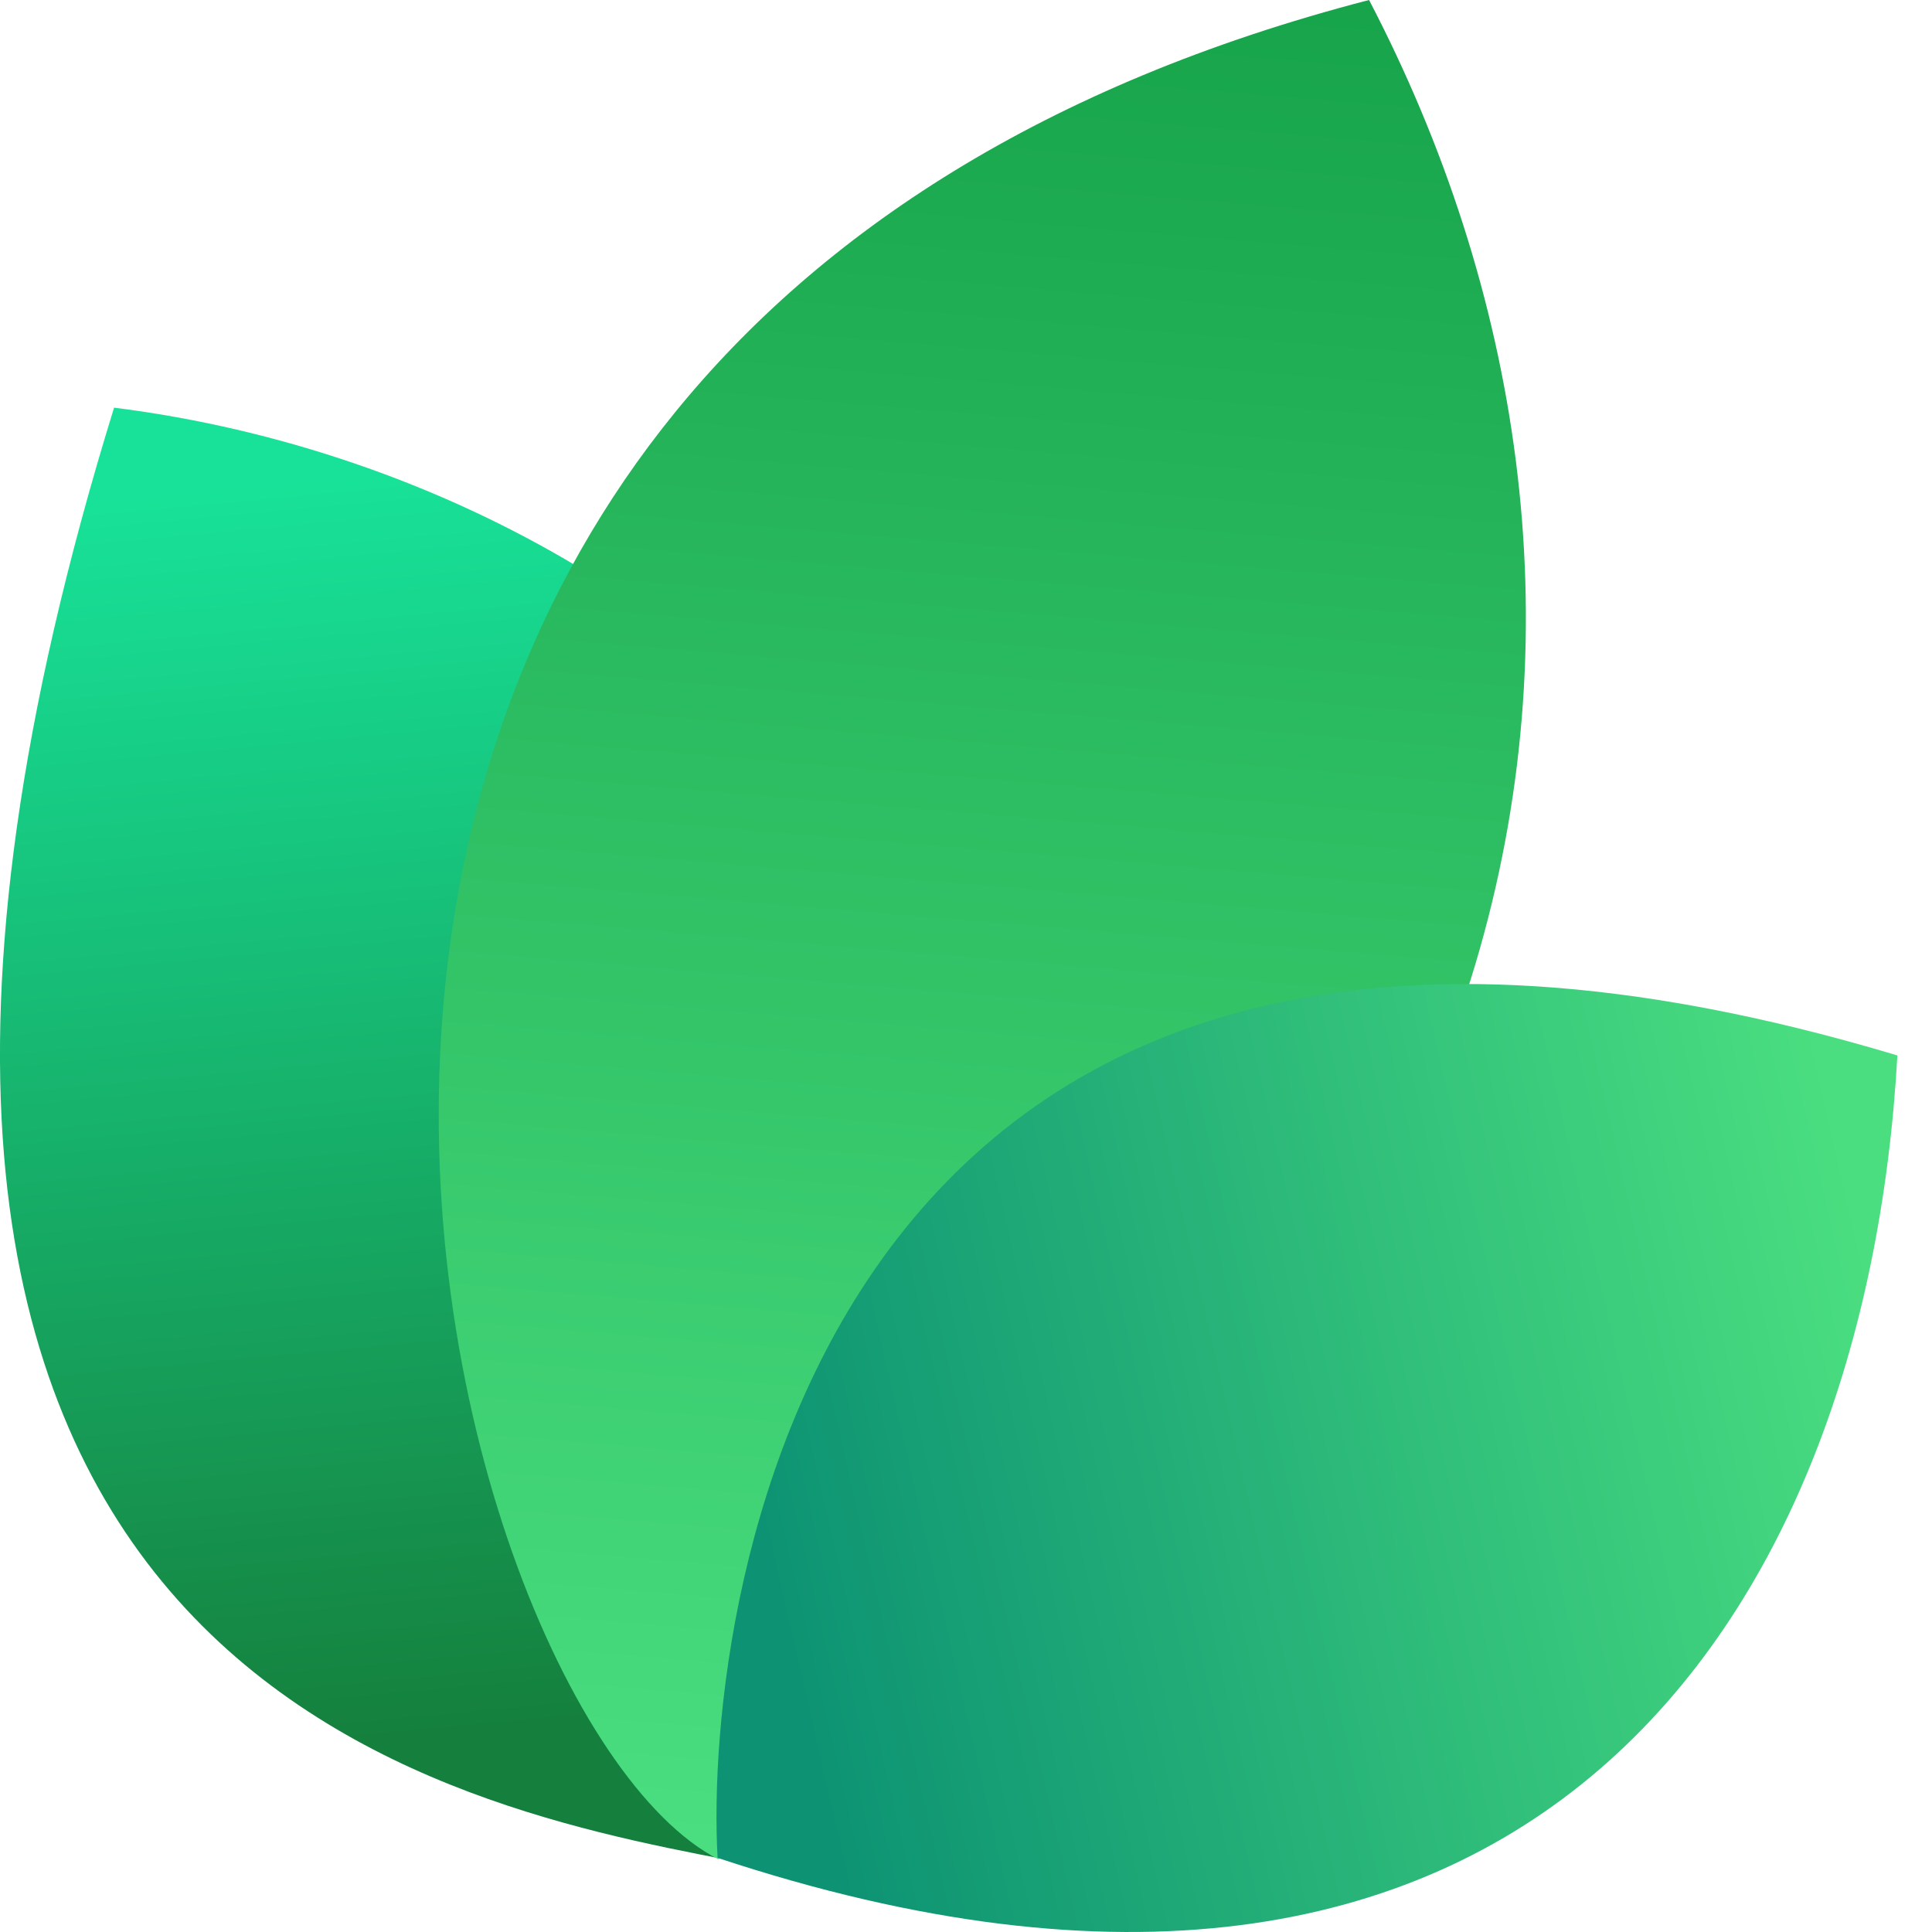
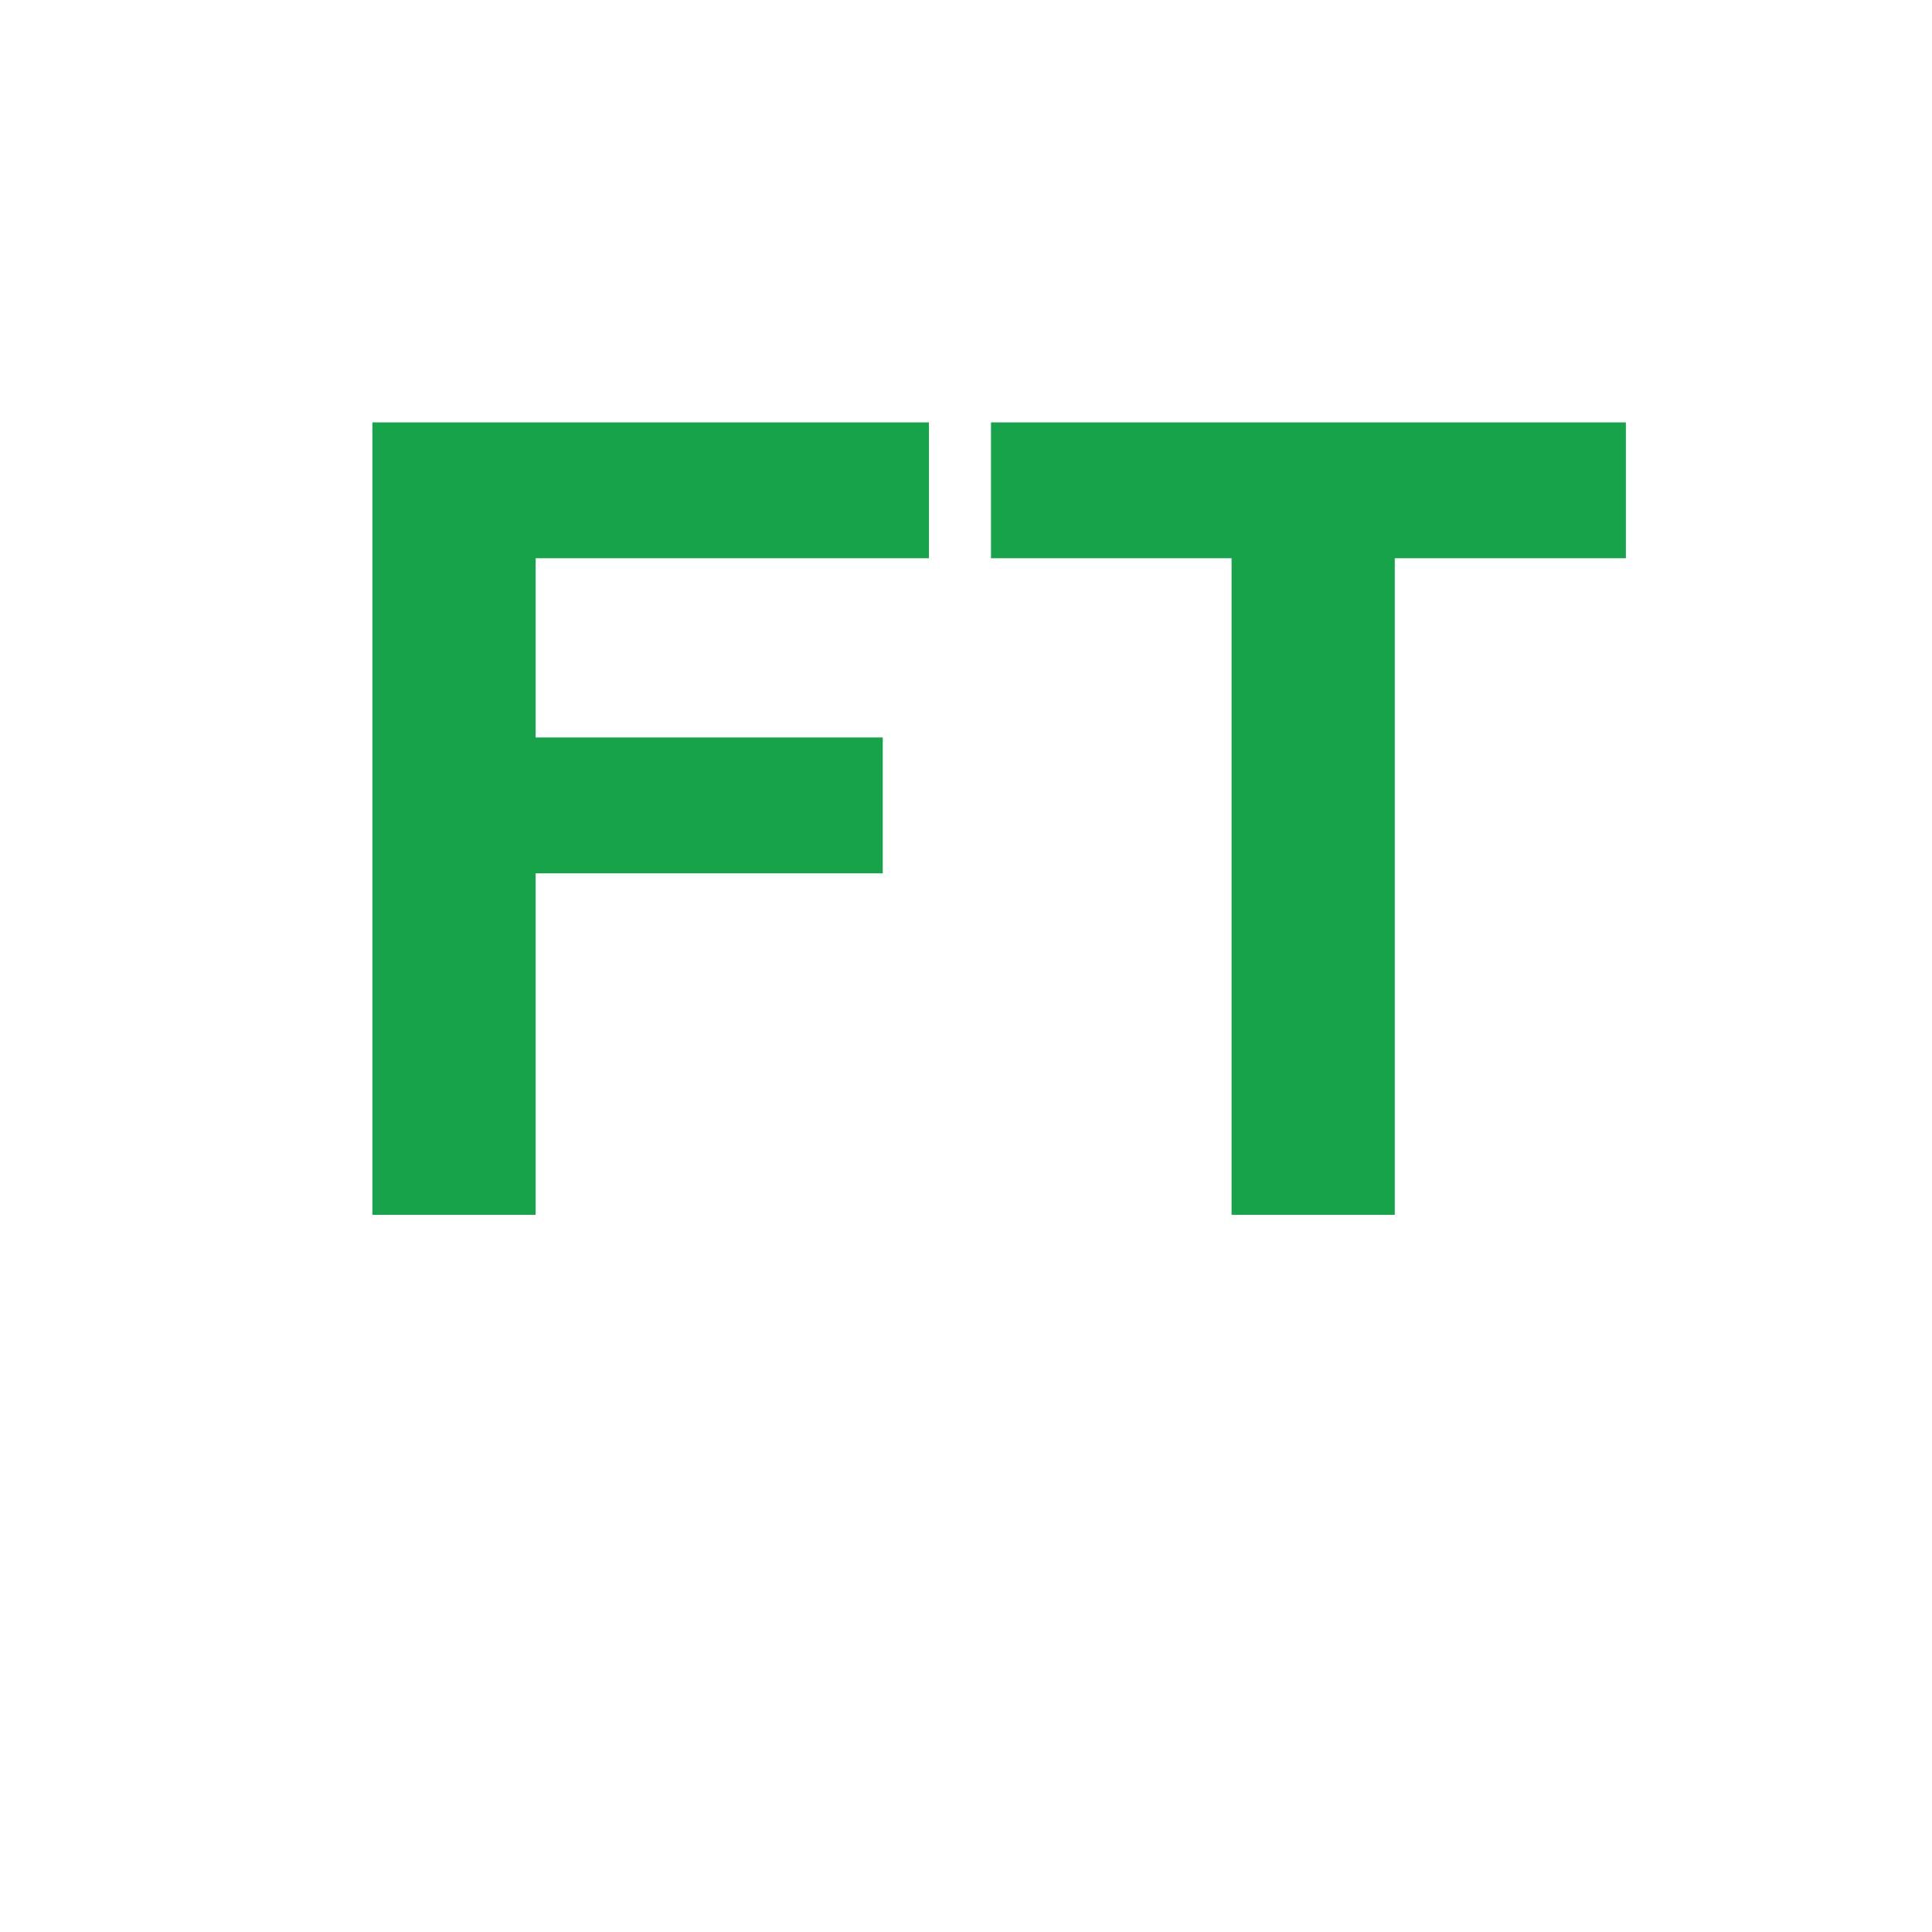
- <svg xmlns="http://www.w3.org/2000/svg" width="24" height="24" viewBox="0 0 24 24" fill="none">
-   <path d="M9.061 23.108C5.268 22.377 -3.391 20.627 1.417 5.064C9.634 6.099 16.973 14.064 9.061 23.108Z" fill="url(#paint0_linear_17557_2021)" />
-   <path d="M8.919 23.094C5.276 21.222 0.784 4.209 17.007 0C20.757 7.193 19.621 16.545 8.919 23.094Z" fill="url(#paint1_linear_17557_2021)" />
-   <path d="M8.914 23.079C8.735 19.882 10.159 9.085 23.57 13.111C23.181 20.123 18.984 26.418 8.914 23.079Z" fill="url(#paint2_linear_17557_2021)" />
-   <defs>
-     <linearGradient id="paint0_linear_17557_2021" x1="3.776" y1="5.916" x2="5.232" y2="21.559" gradientUnits="userSpaceOnUse">
-       <stop stop-color="#18E299" />
-       <stop offset="1" stop-color="#15803D" />
-     </linearGradient>
-     <linearGradient id="paint1_linear_17557_2021" x1="12.171" y1="-0.718" x2="10.19" y2="22.983" gradientUnits="userSpaceOnUse">
-       <stop stop-color="#16A34A" />
-       <stop offset="1" stop-color="#4ADE80" />
-     </linearGradient>
-     <linearGradient id="paint2_linear_17557_2021" x1="23.133" y1="15.353" x2="9.338" y2="18.52" gradientUnits="userSpaceOnUse">
-       <stop stop-color="#4ADE80" />
-       <stop offset="1" stop-color="#0D9373" />
-     </linearGradient>
-   </defs>
+ <svg xmlns="http://www.w3.org/2000/svg" width="32" height="32" viewBox="0 0 32 32" fill="none">
+   <text x="16" y="16" dominant-baseline="central" fill="#16A34A" font-family="Segoe UI, -apple-system, BlinkMacSystemFont, Helvetica, Arial, sans-serif" font-size="18" font-weight="700" text-anchor="middle">FT</text>
</svg>
